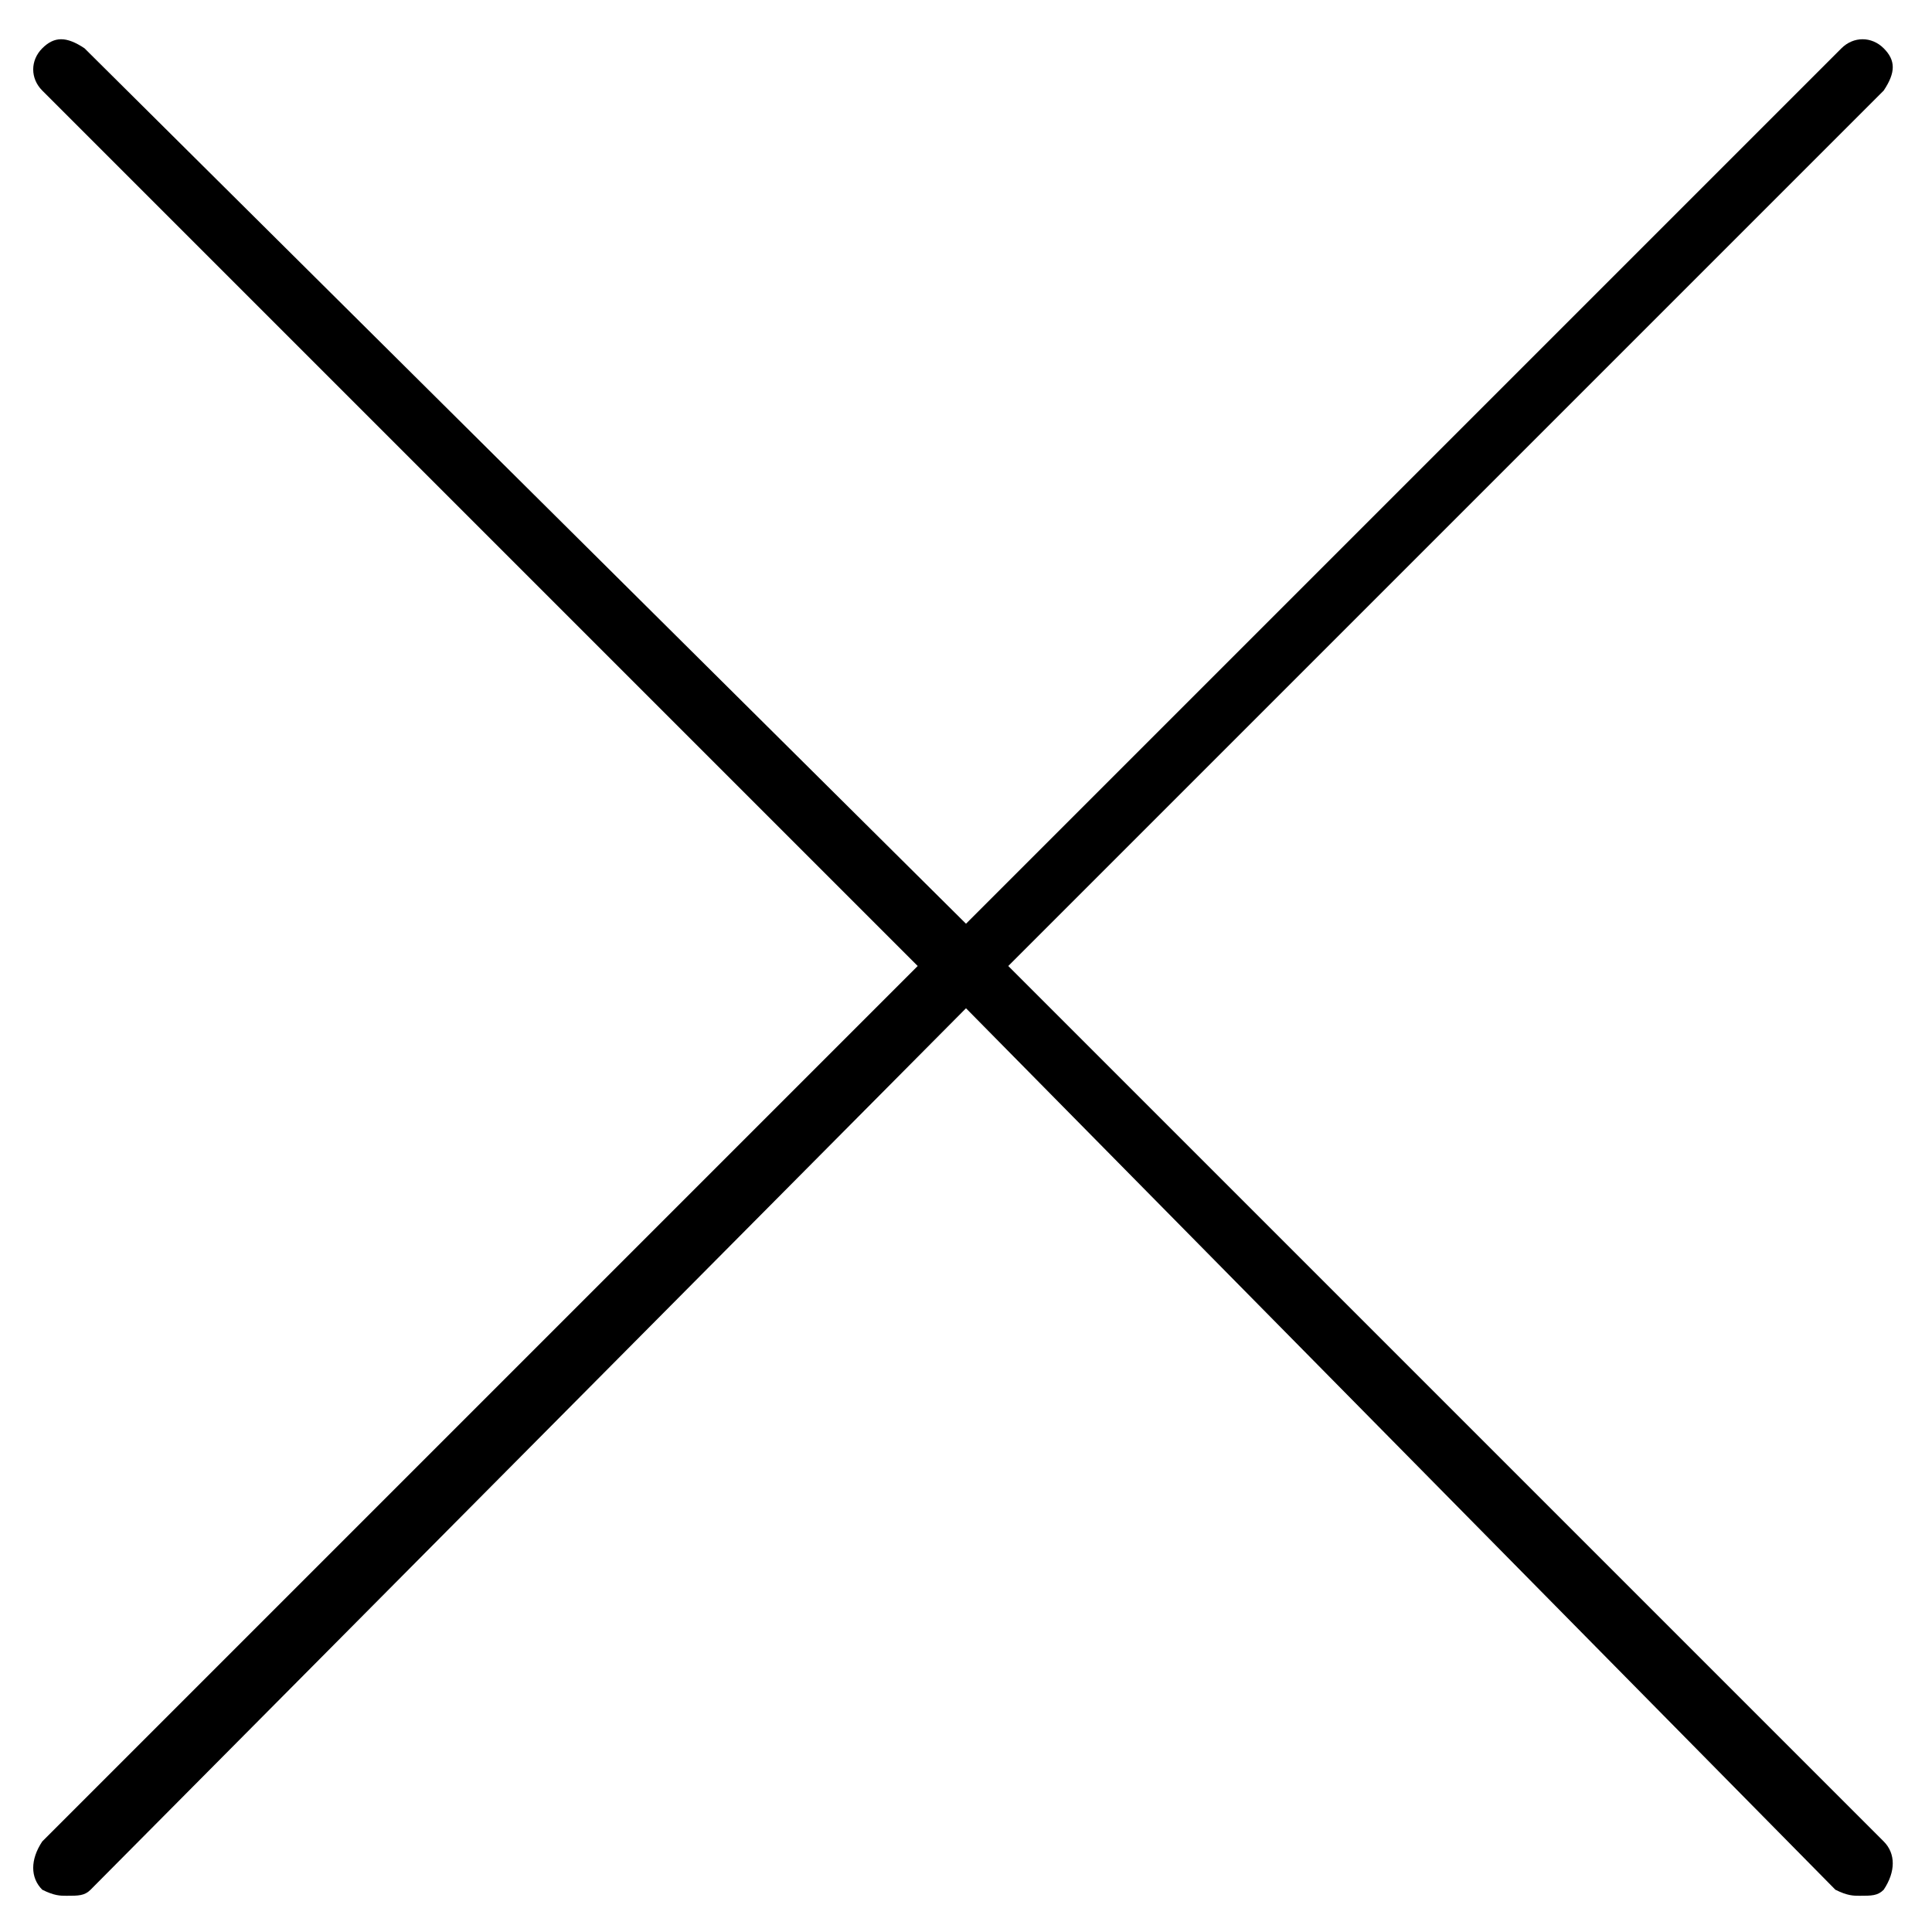
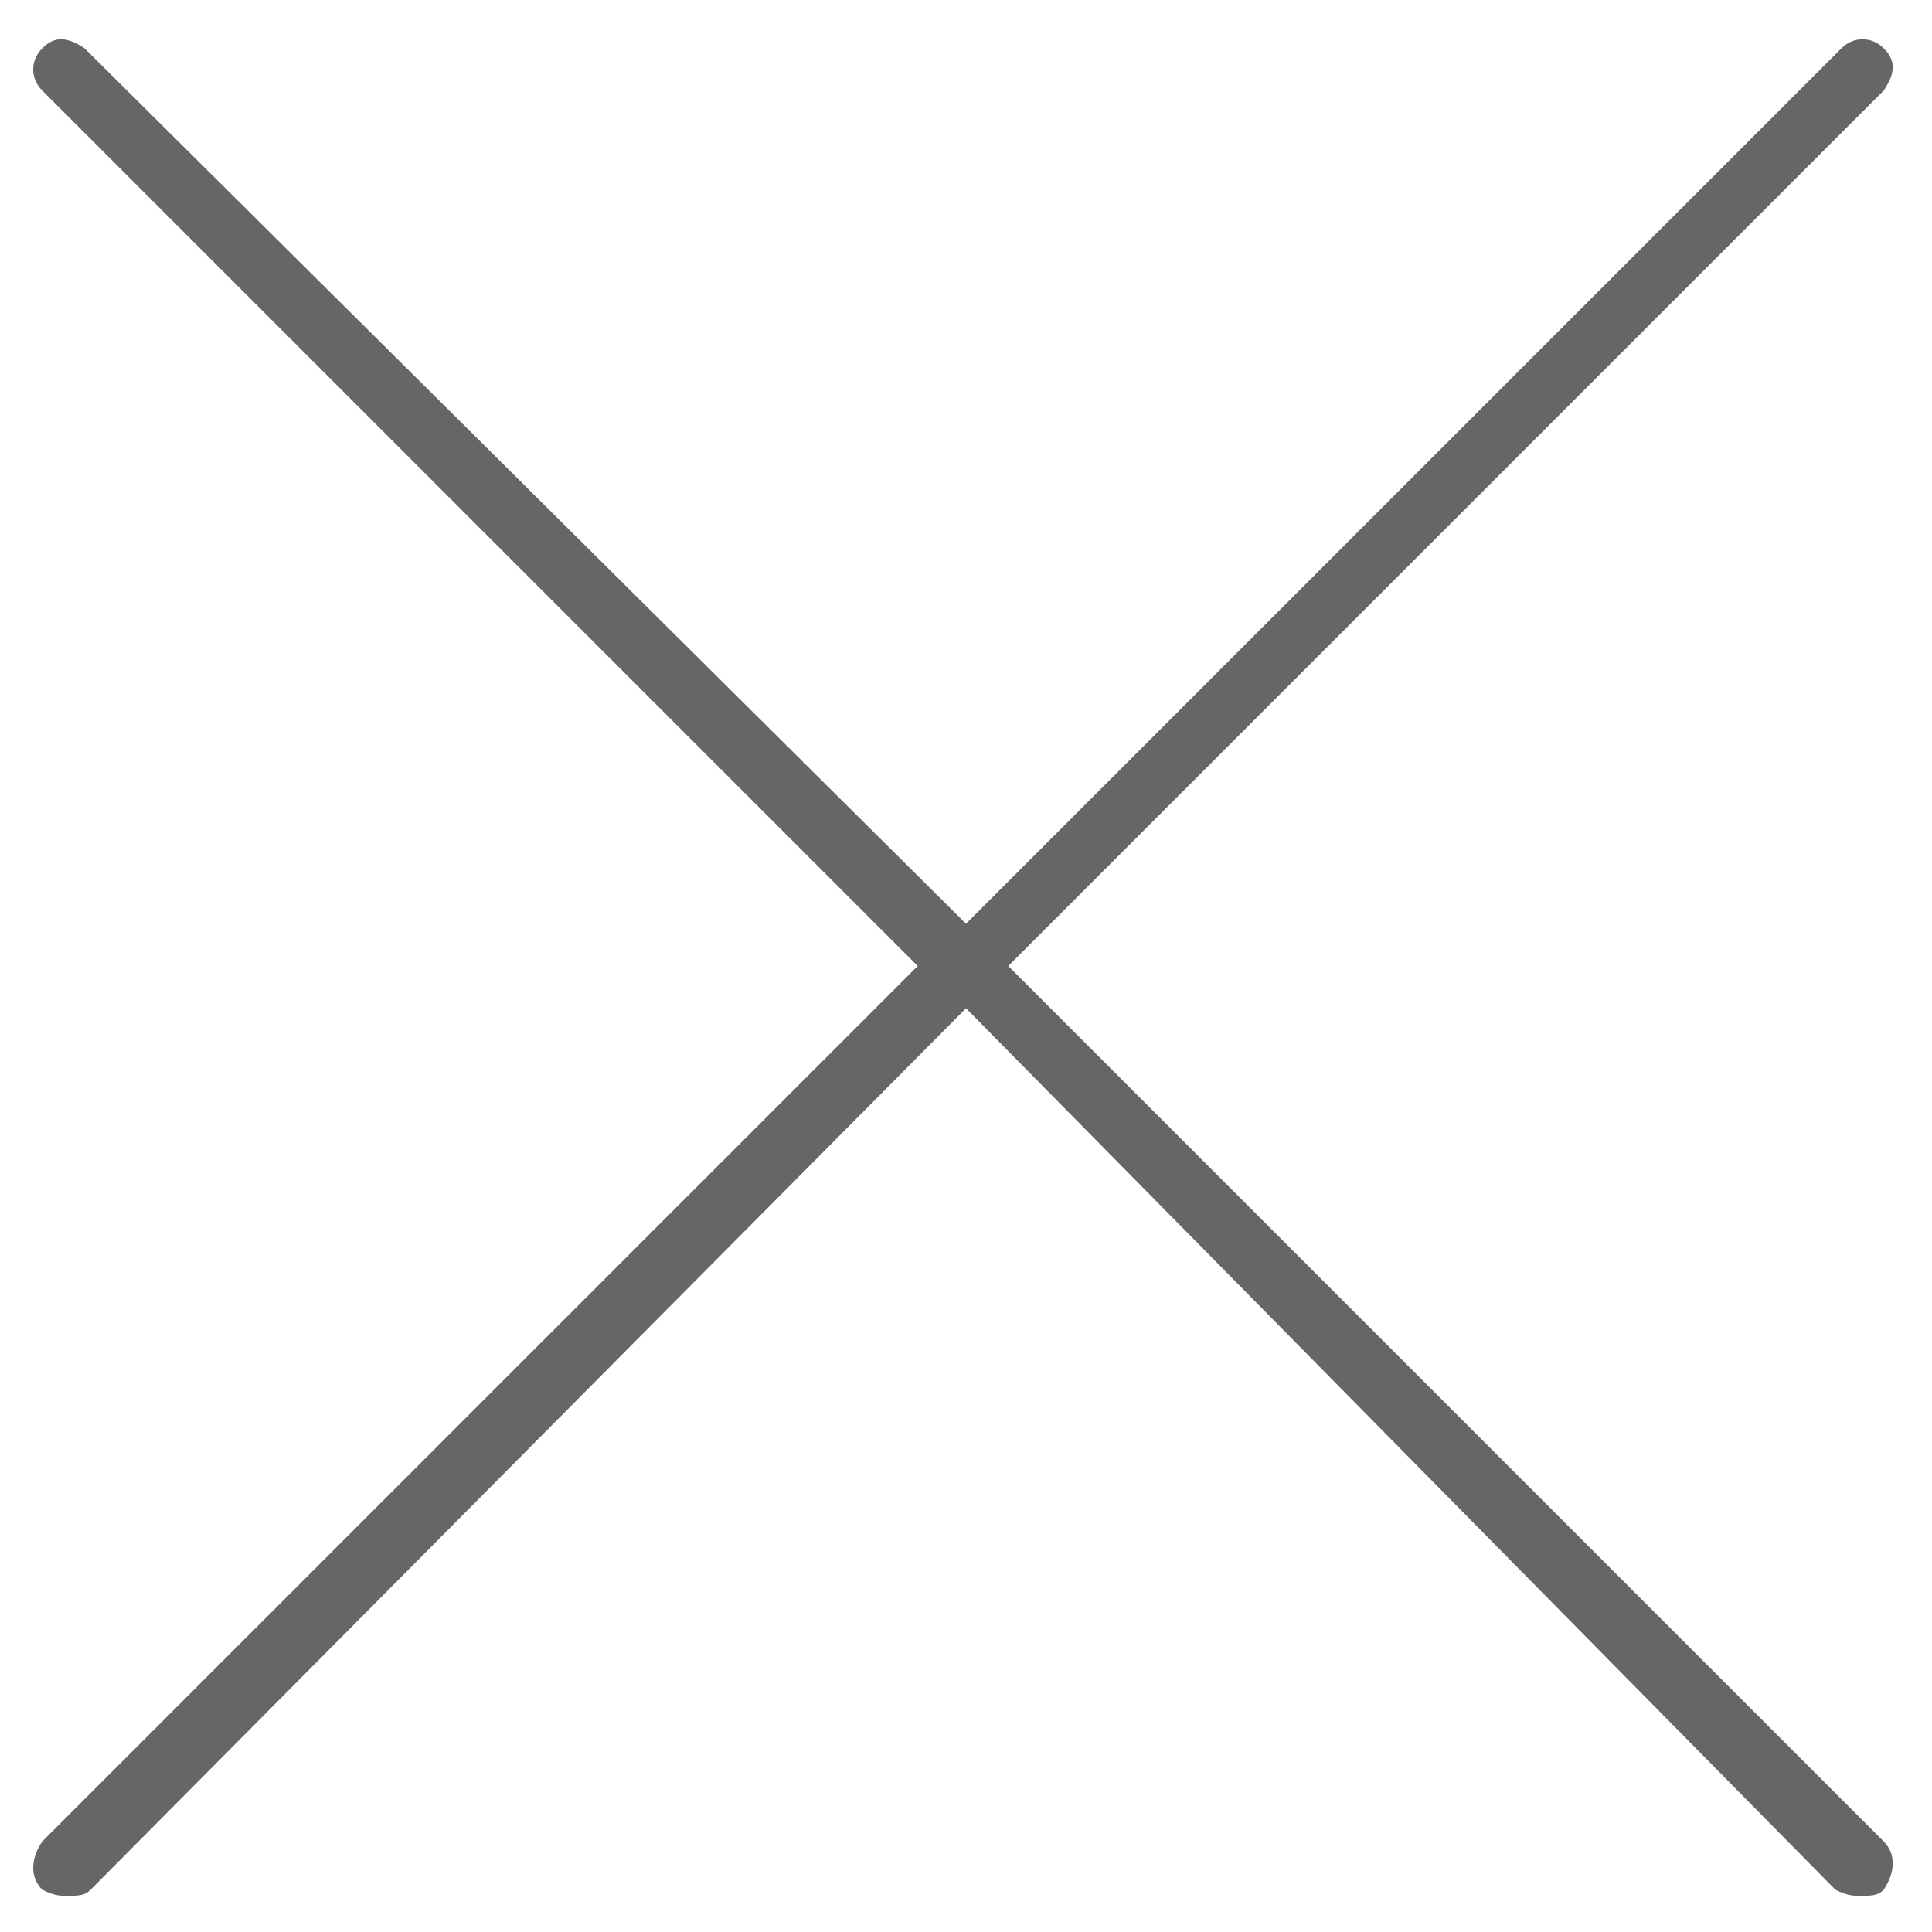
- <svg xmlns="http://www.w3.org/2000/svg" version="1.1" x="0px" y="0px" viewBox="0 0 32 32" enable-background="new 0 0 32 32" xml:space="preserve">
-   <g id="Layer_1" display="none">
- </g>
-   <g id="Layer_3">
-     <g>
-       <path d="M31.2,30.5c0.2,0.2,0.2,0.5,0,0.8c-0.1,0.1-0.2,0.1-0.4,0.1c-0.1,0-0.2,0-0.4-0.1L16,16.7L1.5,31.3    c-0.1,0.1-0.2,0.1-0.4,0.1c-0.1,0-0.2,0-0.4-0.1c-0.2-0.2-0.2-0.5,0-0.8L15.2,16L0.7,1.5C0.5,1.3,0.5,1,0.7,0.8    c0.2-0.2,0.4-0.2,0.7,0L16,15.3L30.5,0.8c0.2-0.2,0.5-0.2,0.7,0c0.2,0.2,0.2,0.4,0,0.7L16.7,16L31.2,30.5z" />
-     </g>
-     <g>
- 	</g>
-     <g>
- 	</g>
-     <g>
- 	</g>
-     <g>
- 	</g>
-     <g>
- 	</g>
-     <g>
- 	</g>
-     <g>
- 	</g>
-     <g>
- 	</g>
-     <g>
- 	</g>
-     <g>
- 	</g>
-     <g>
- 	</g>
-     <g>
- 	</g>
-     <g>
- 	</g>
-     <g>
- 	</g>
-     <g>
- 	</g>
-   </g>
+ <svg xmlns="http://www.w3.org/2000/svg" viewBox="-33 35 32 32">
+   <path fill="#666" d="M-1.8 65.5c.2.2.2.5 0 .8-.1.1-.2.1-.4.1-.1 0-.2 0-.4-.1L-17 51.7l-14.5 14.6c-.1.1-.2.1-.4.1-.1 0-.2 0-.4-.1-.2-.2-.2-.5 0-.8L-17.8 51l-14.5-14.5c-.2-.2-.2-.5 0-.7s.4-.2.7 0L-17 50.3l14.5-14.5c.2-.2.5-.2.7 0s.2.4 0 .7L-16.3 51l14.5 14.5z" />
</svg>
